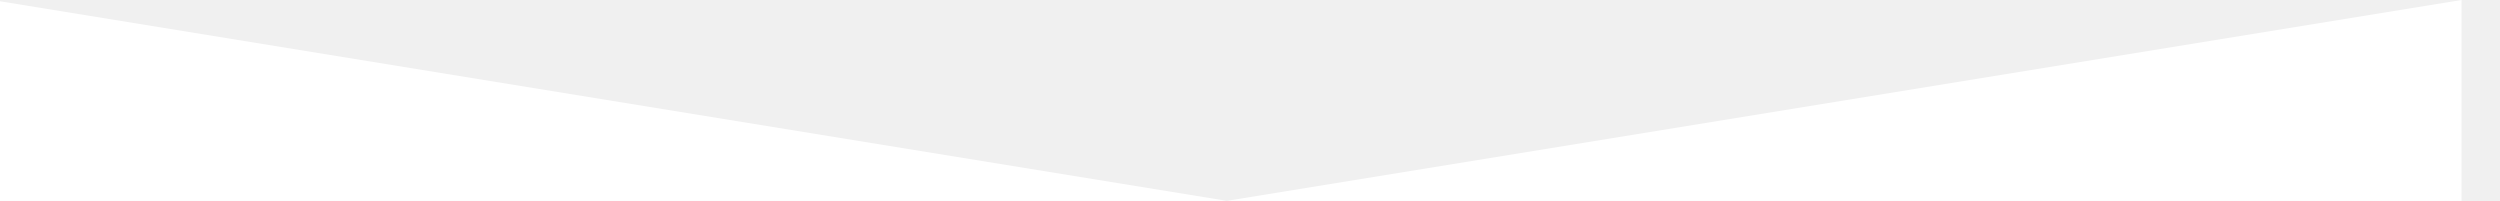
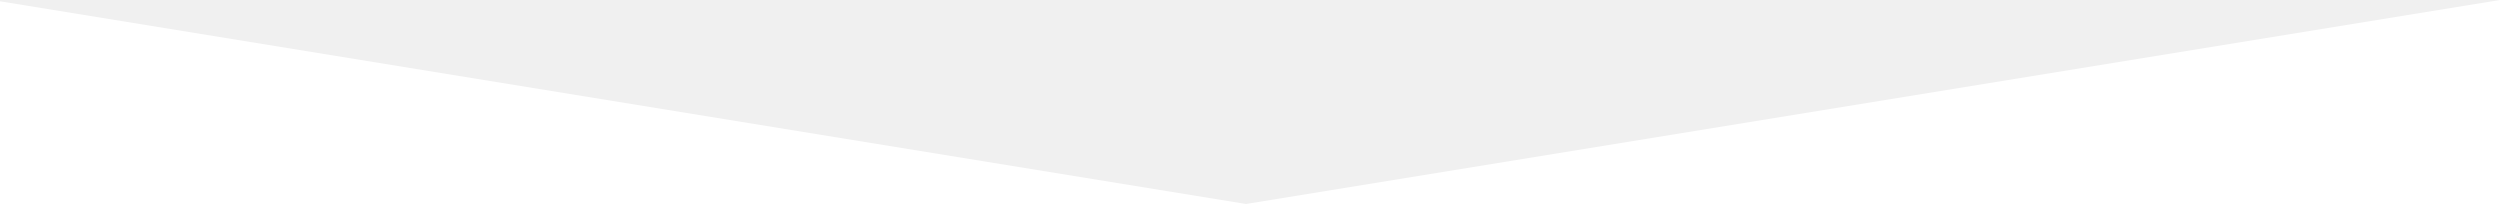
- <svg xmlns="http://www.w3.org/2000/svg" version="1.1" id="Layer_1" x="0px" y="0px" width="325px" height="26.111px" viewBox="440.469 30.889 325 26.111" enable-background="new 440.469 30.889 325 26.111" xml:space="preserve">
-   <polygon fill="#FFFFFF" points="760.469,57 760.469,30.889 599.955,57" />
-   <polygon fill="#FFFFFF" points="440.469,57 599.955,57 440.469,31.056" />
+ <svg xmlns="http://www.w3.org/2000/svg" width="320" height="26.111" viewBox="440.469 30.889 320 26.111">
+   <path fill="#FFF" d="M760.469 57V30.889L599.955 57zm-320 0h159.486L440.469 31.056z" />
</svg>
